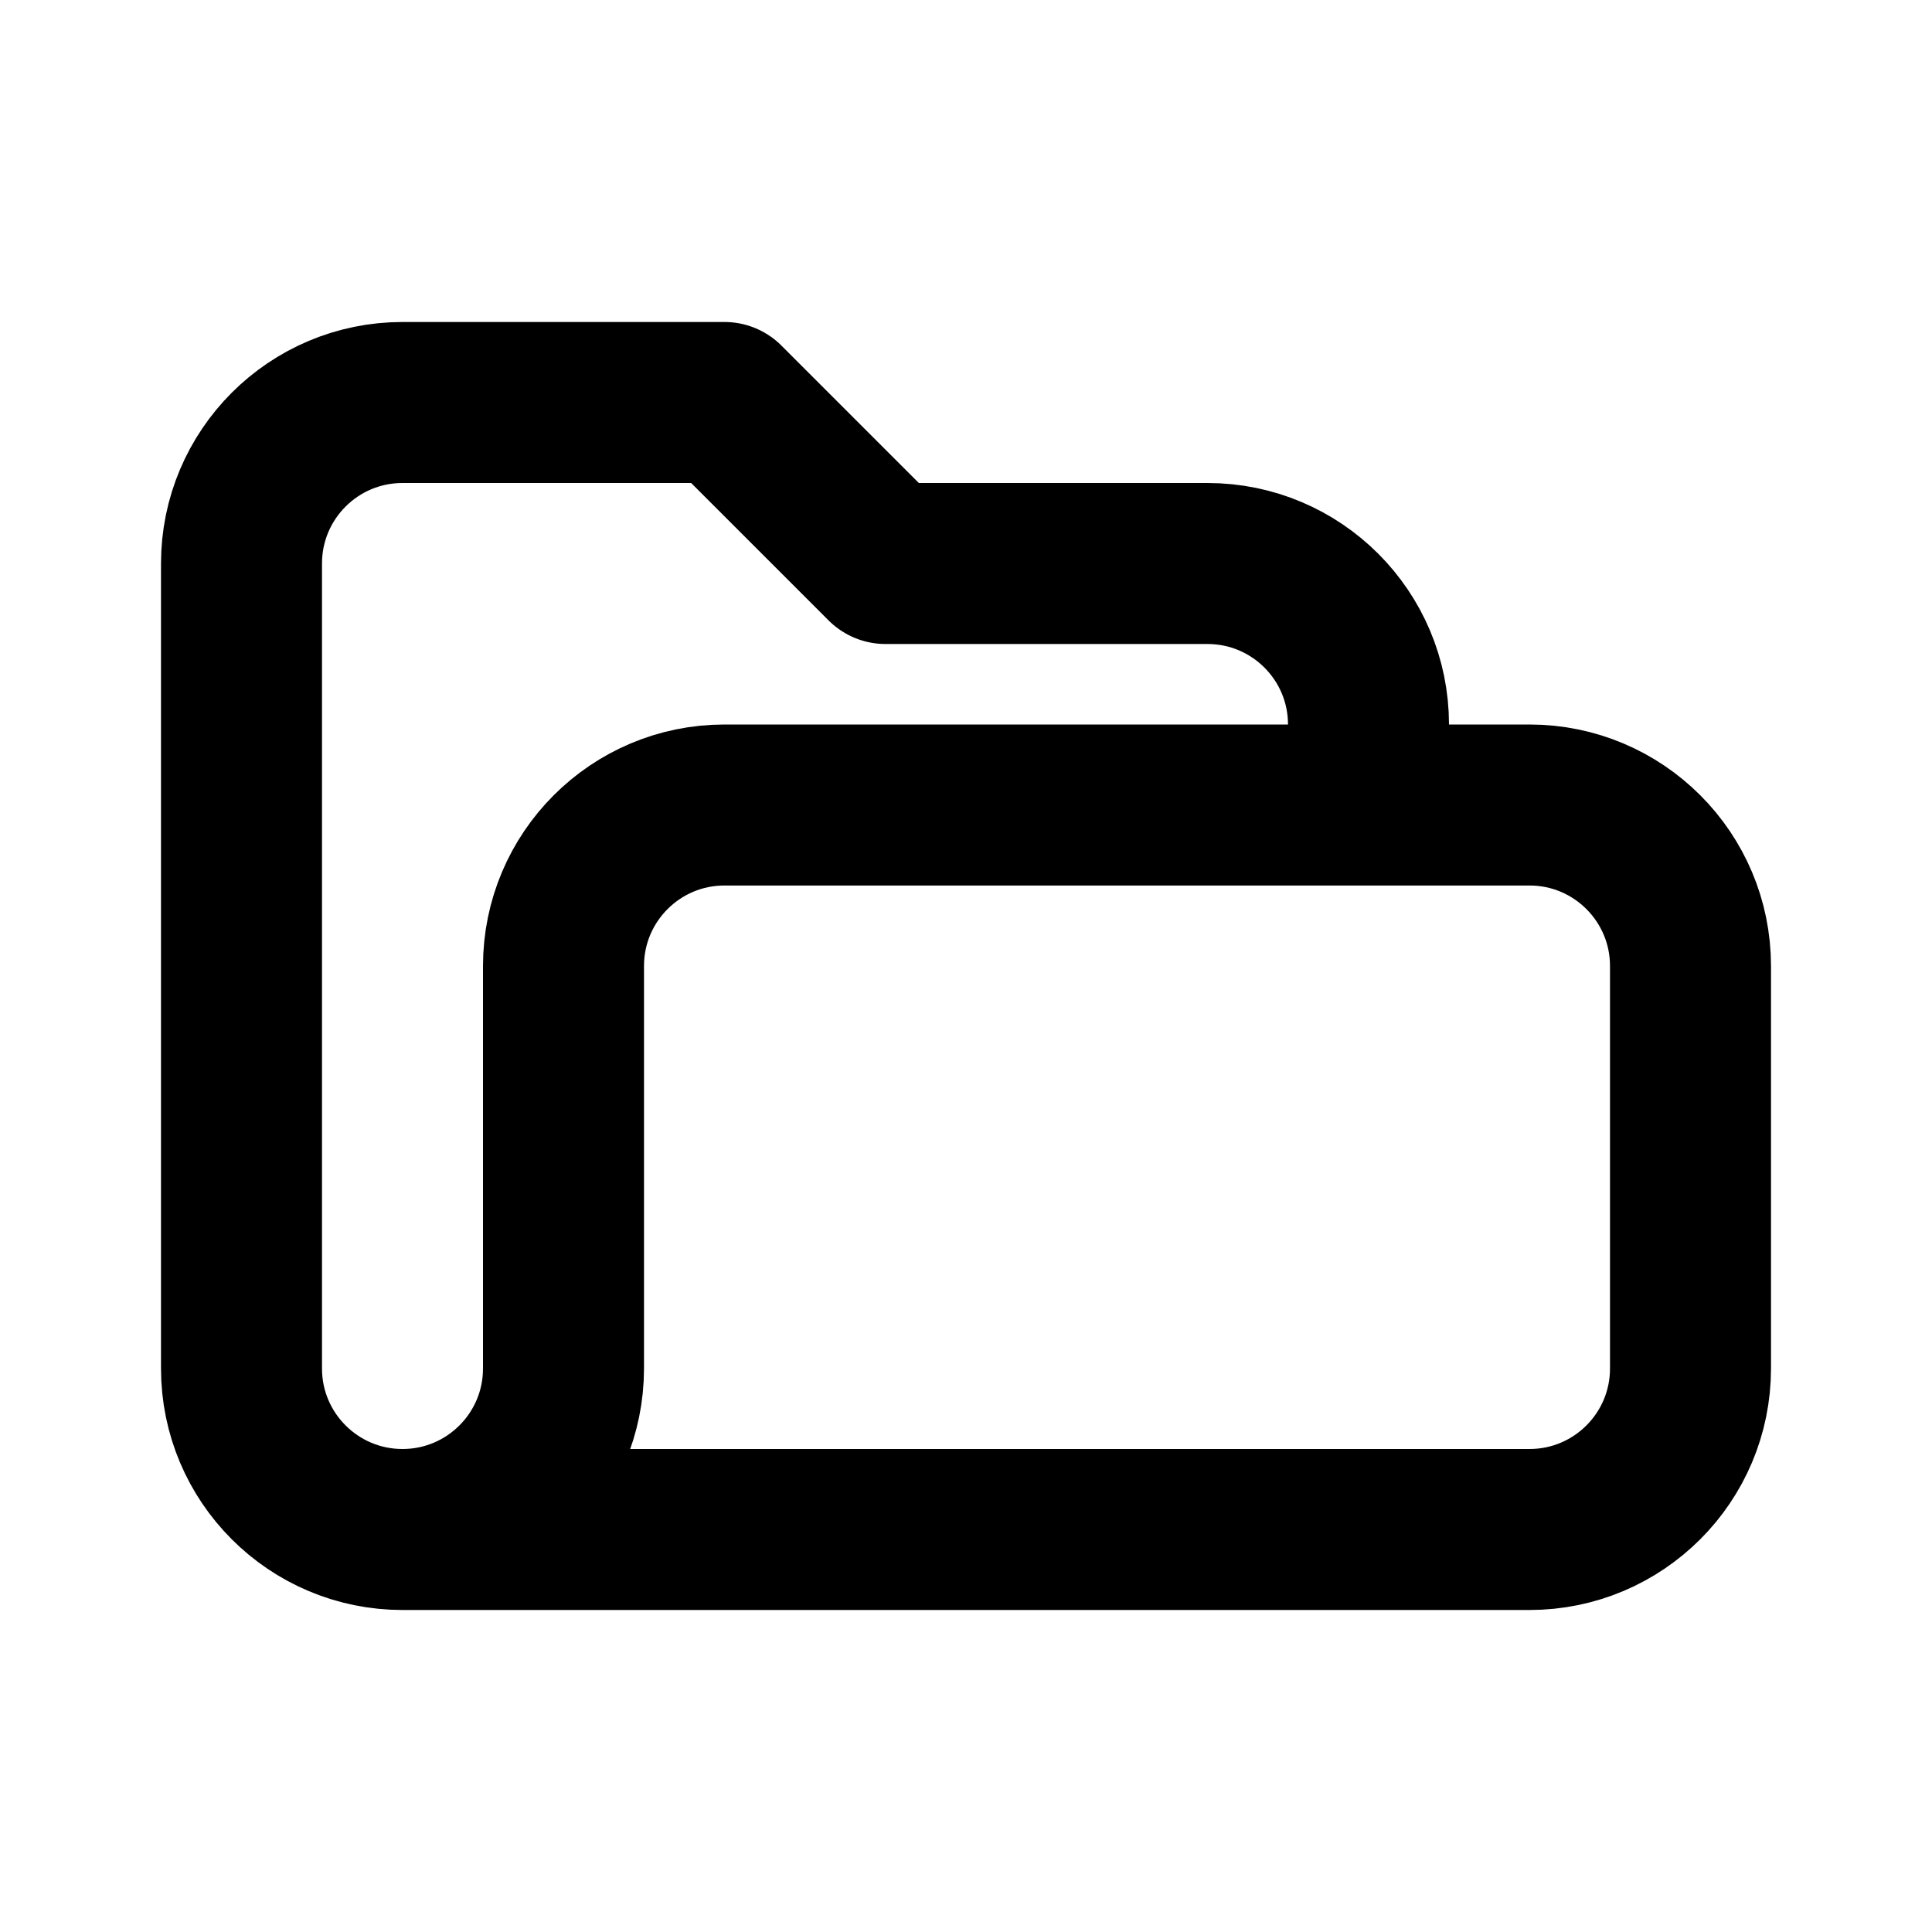
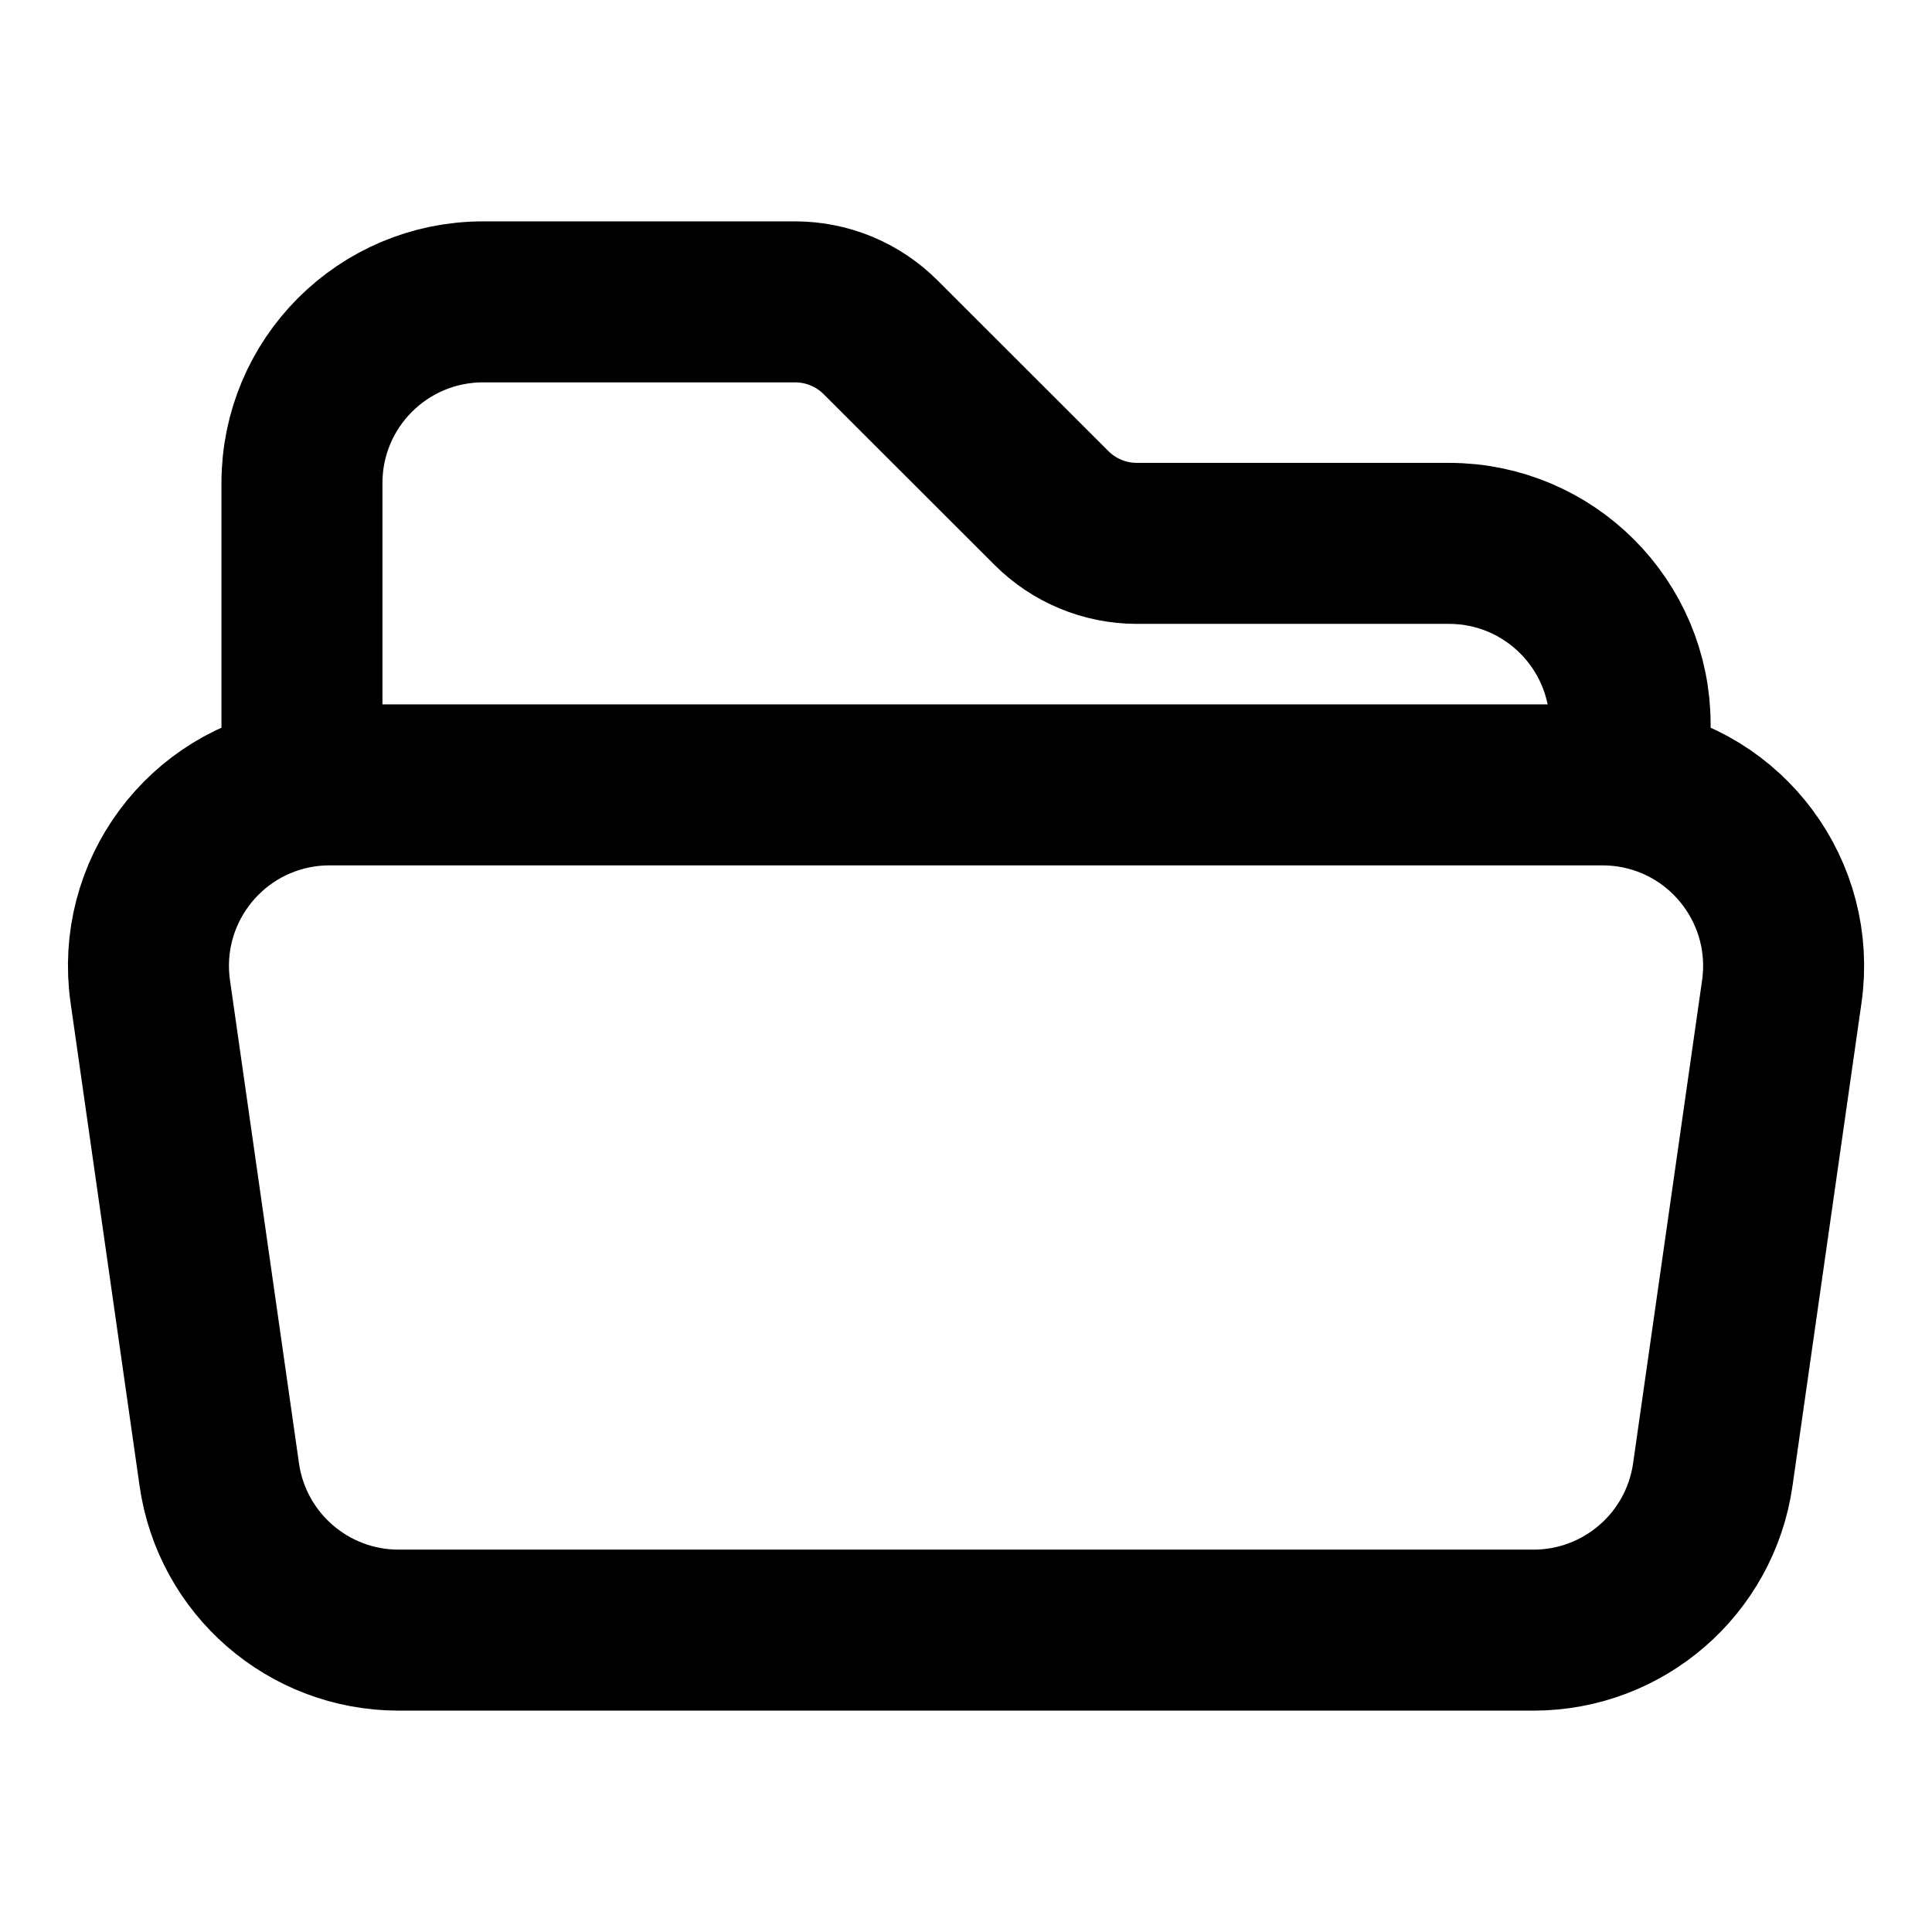
<svg xmlns="http://www.w3.org/2000/svg" class="{{ class }}" height="24" width="24" fill="none" viewBox="0 0 24 24" stroke="currentColor" stroke-width="2">
-   <path stroke-linecap="round" stroke-linejoin="round" d="M5 19a2 2 0 01-2-2V7a2 2 0 012-2h4l2 2h4a2 2 0 012 2v1M5 19h14a2 2 0 002-2v-5a2 2 0 00-2-2H9a2 2 0 00-2 2v5a2 2 0 01-2 2z" />
+   <path stroke-linecap="round" stroke-linejoin="round" d="M3.75 9.776c.112-.017.227-.026.344-.026h15.812c.117 0 .232.009.344.026m-16.5 0a2.25 2.25 0 00-1.883 2.542l.857 6a2.25 2.25 0 002.227 1.932H19.05a2.25 2.25 0 002.227-1.932l.857-6a2.25 2.25 0 00-1.883-2.542m-16.5 0V6A2.25 2.25 0 016 3.75h3.879a1.5 1.5 0 011.06.44l2.122 2.12a1.5 1.5 0 001.06.44H18A2.25 2.25 0 0120.25 9v.776" />
</svg>
